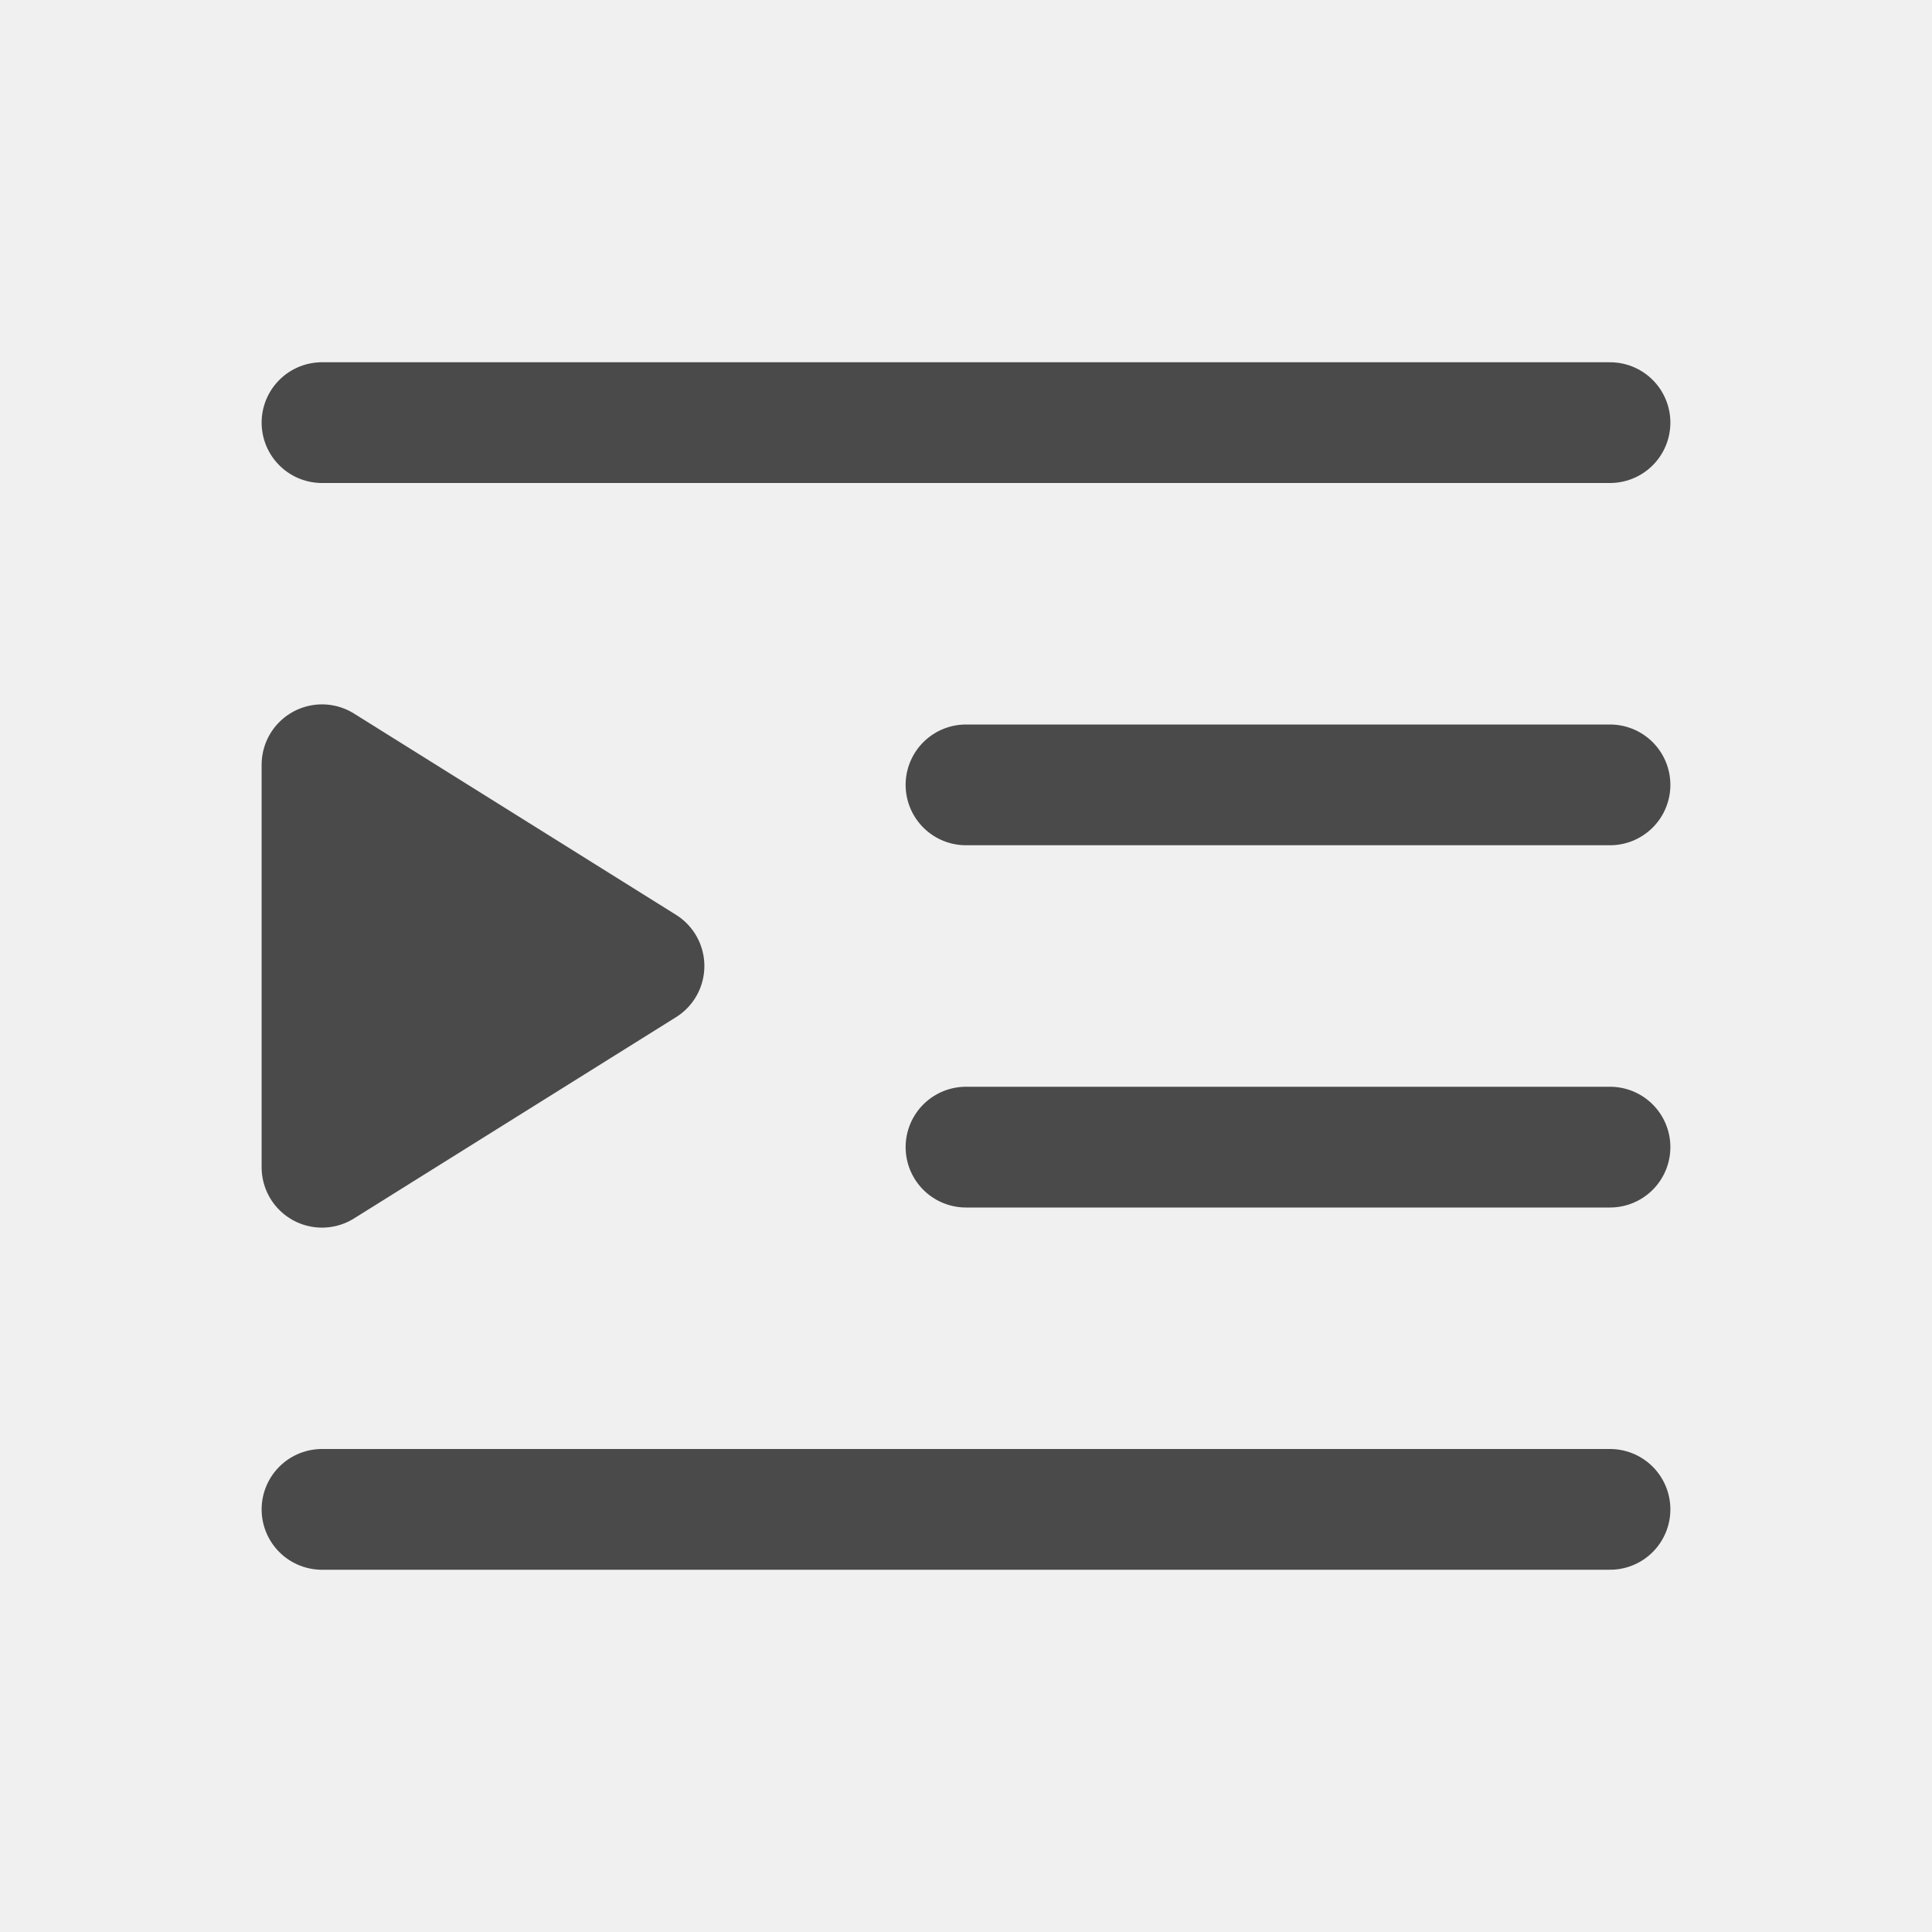
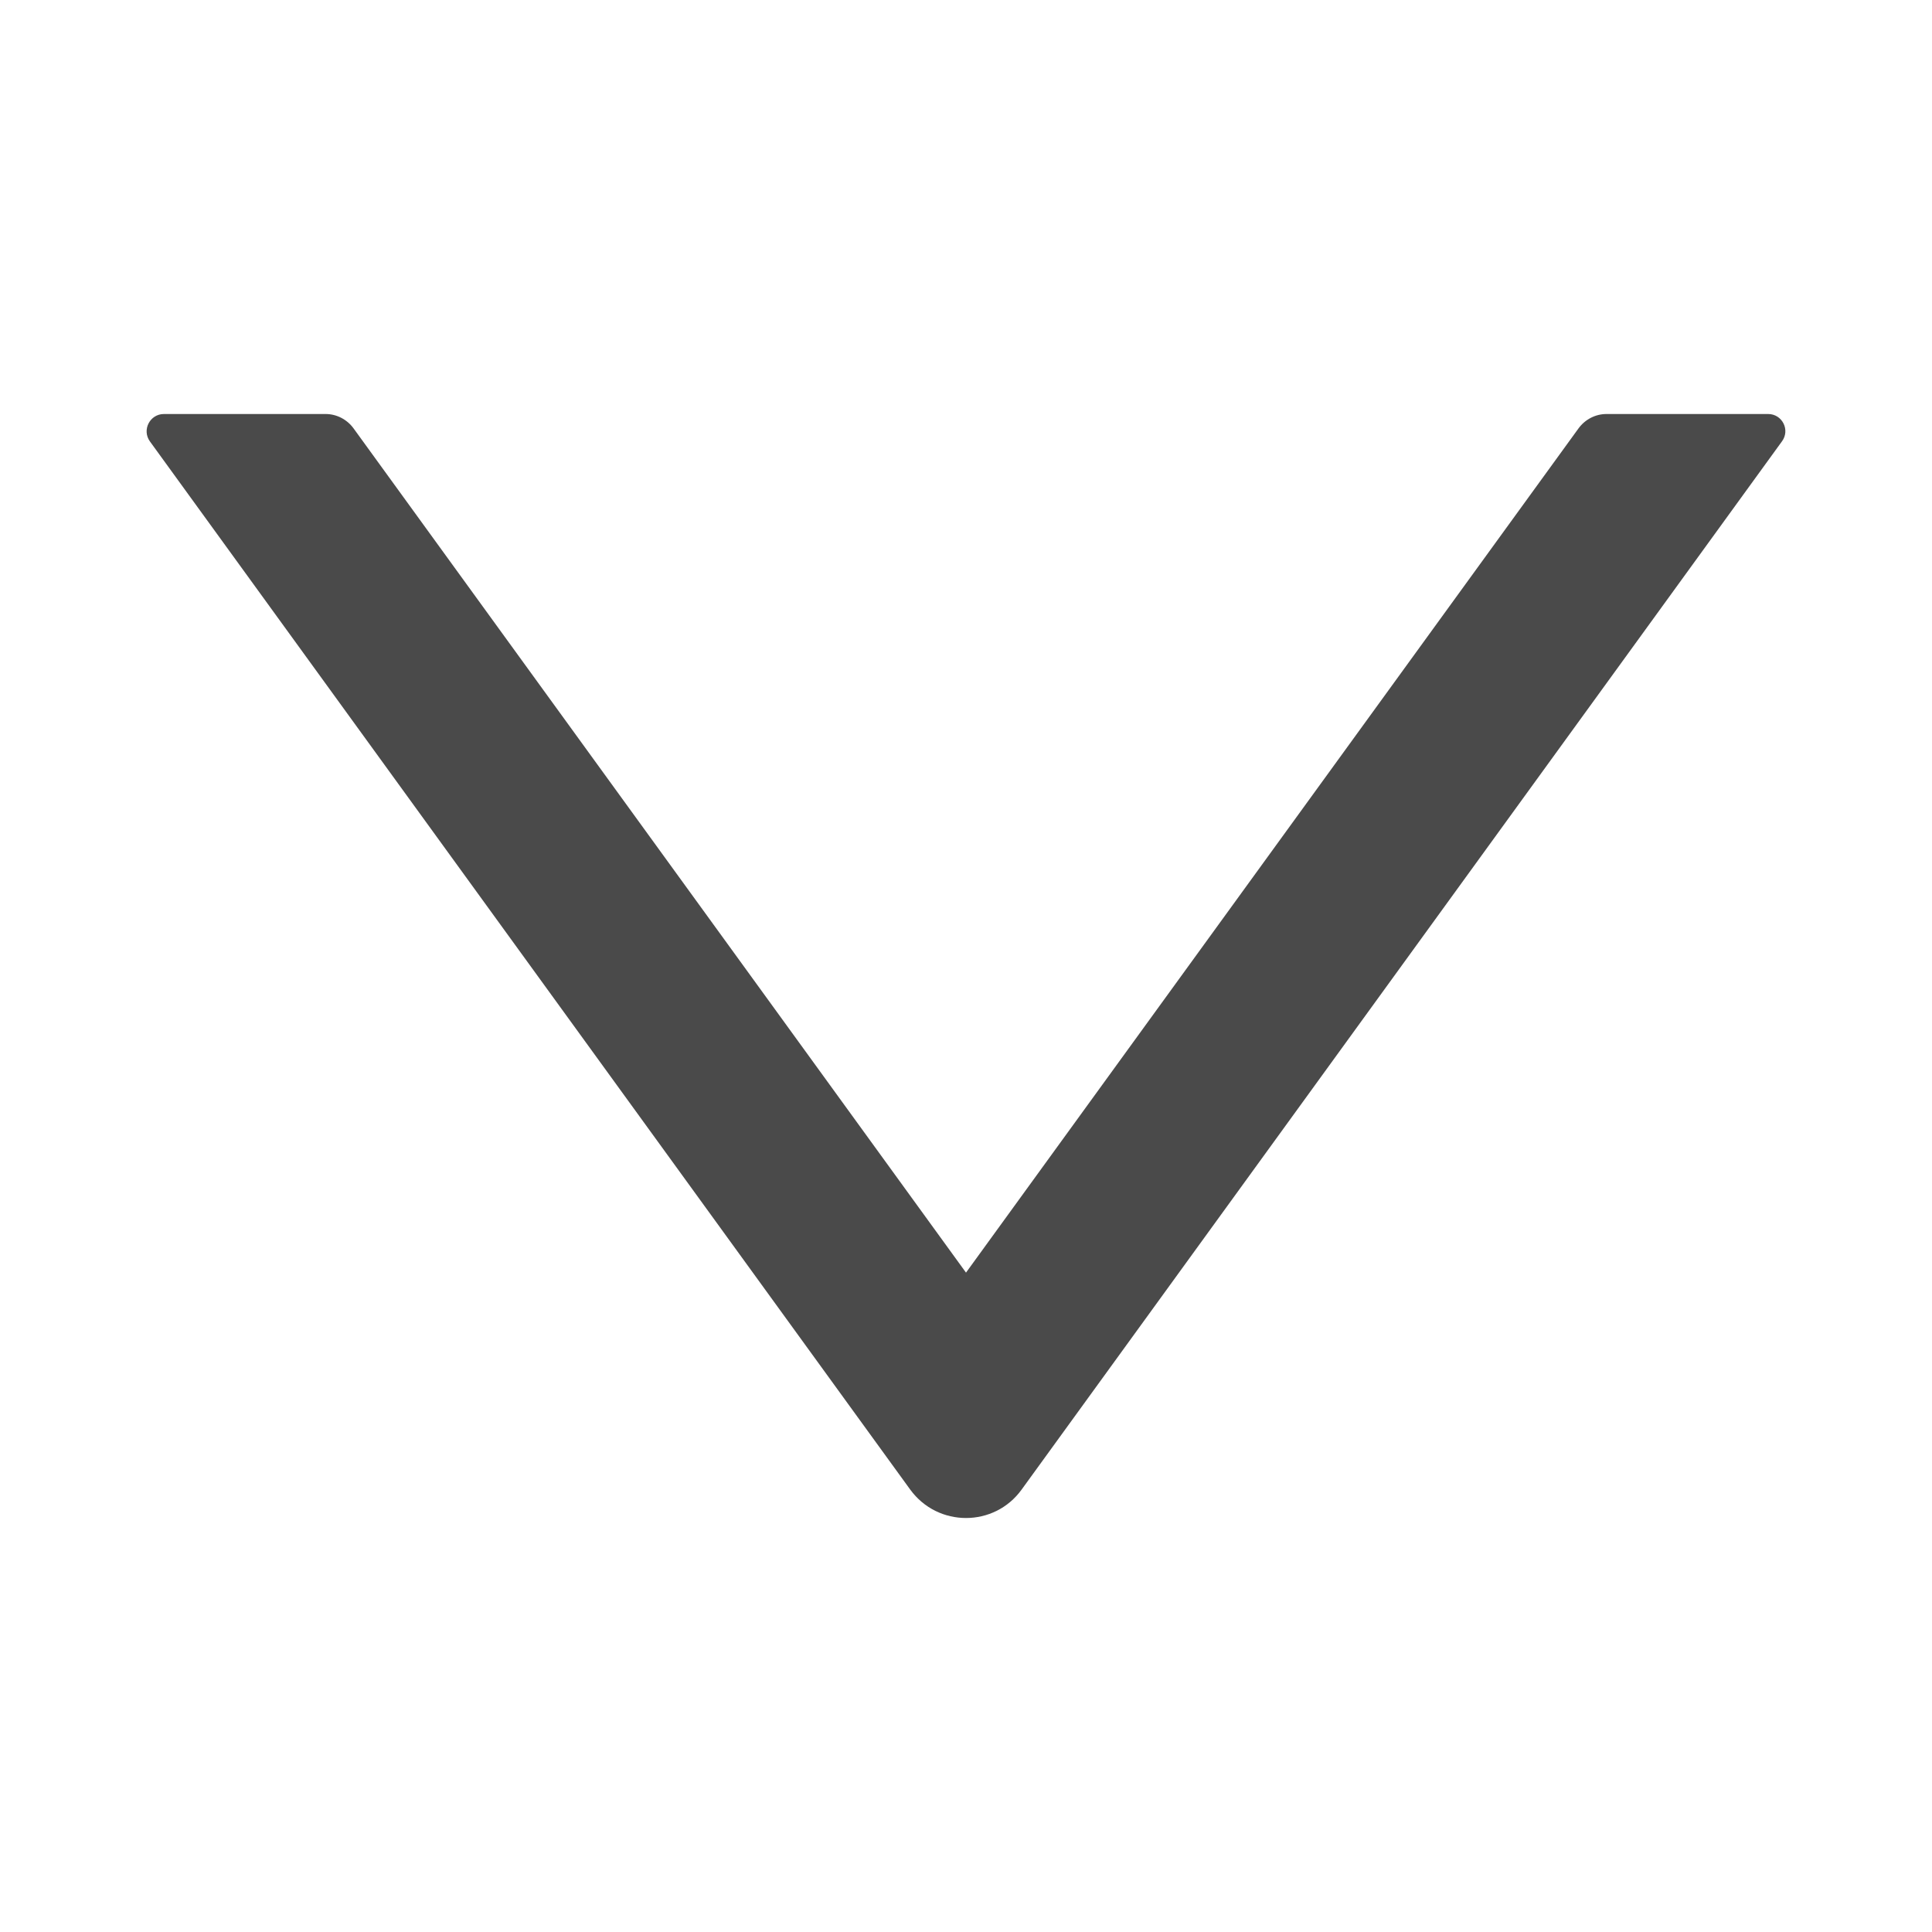
- <svg fill="none" viewBox="0 0 24 24">
-   <path stroke="#4A4A4A" stroke-linecap="round" stroke-linejoin="round" stroke-width="1.5" d="M4 5.25h16" />
-   <path stroke="#4A4A4A" stroke-linecap="round" stroke-linejoin="round" stroke-width="1.5" d="M12 9.75h8" />
-   <path stroke="#4A4A4A" stroke-linecap="round" stroke-linejoin="round" stroke-width="1.5" d="M12 14.25h8" />
-   <path stroke="#4A4A4A" stroke-linecap="round" stroke-linejoin="round" stroke-width="1.5" d="M4 18.75h16" />
-   <path fill="#4A4A4A" stroke="#4A4A4A" stroke-linejoin="round" stroke-width="1.5" d="M4 9.5 8 12l-4 2.5z" />
+ <svg xmlns="http://www.w3.org/2000/svg" width="24" height="24" viewBox="0 0 24 24" fill="none">
+   <rect width="24" height="24" fill="#1E1E1E" />
+   <rect x="-314.854" y="-78.92" width="1269.19" height="1186.9" fill="white" />
+   <rect width="24" height="24" fill="white" />
+   <path d="M21.965 5.143H19.956C19.819 5.143 19.691 5.21 19.61 5.32L12 15.809L4.391 5.32C4.31 5.21 4.182 5.143 4.045 5.143H2.036C1.862 5.143 1.76 5.341 1.862 5.483L11.307 18.504C11.65 18.975 12.351 18.975 12.691 18.504L22.136 5.483C22.241 5.341 22.139 5.143 21.965 5.143V5.143Z" fill="#4A4A4A" />
</svg>
